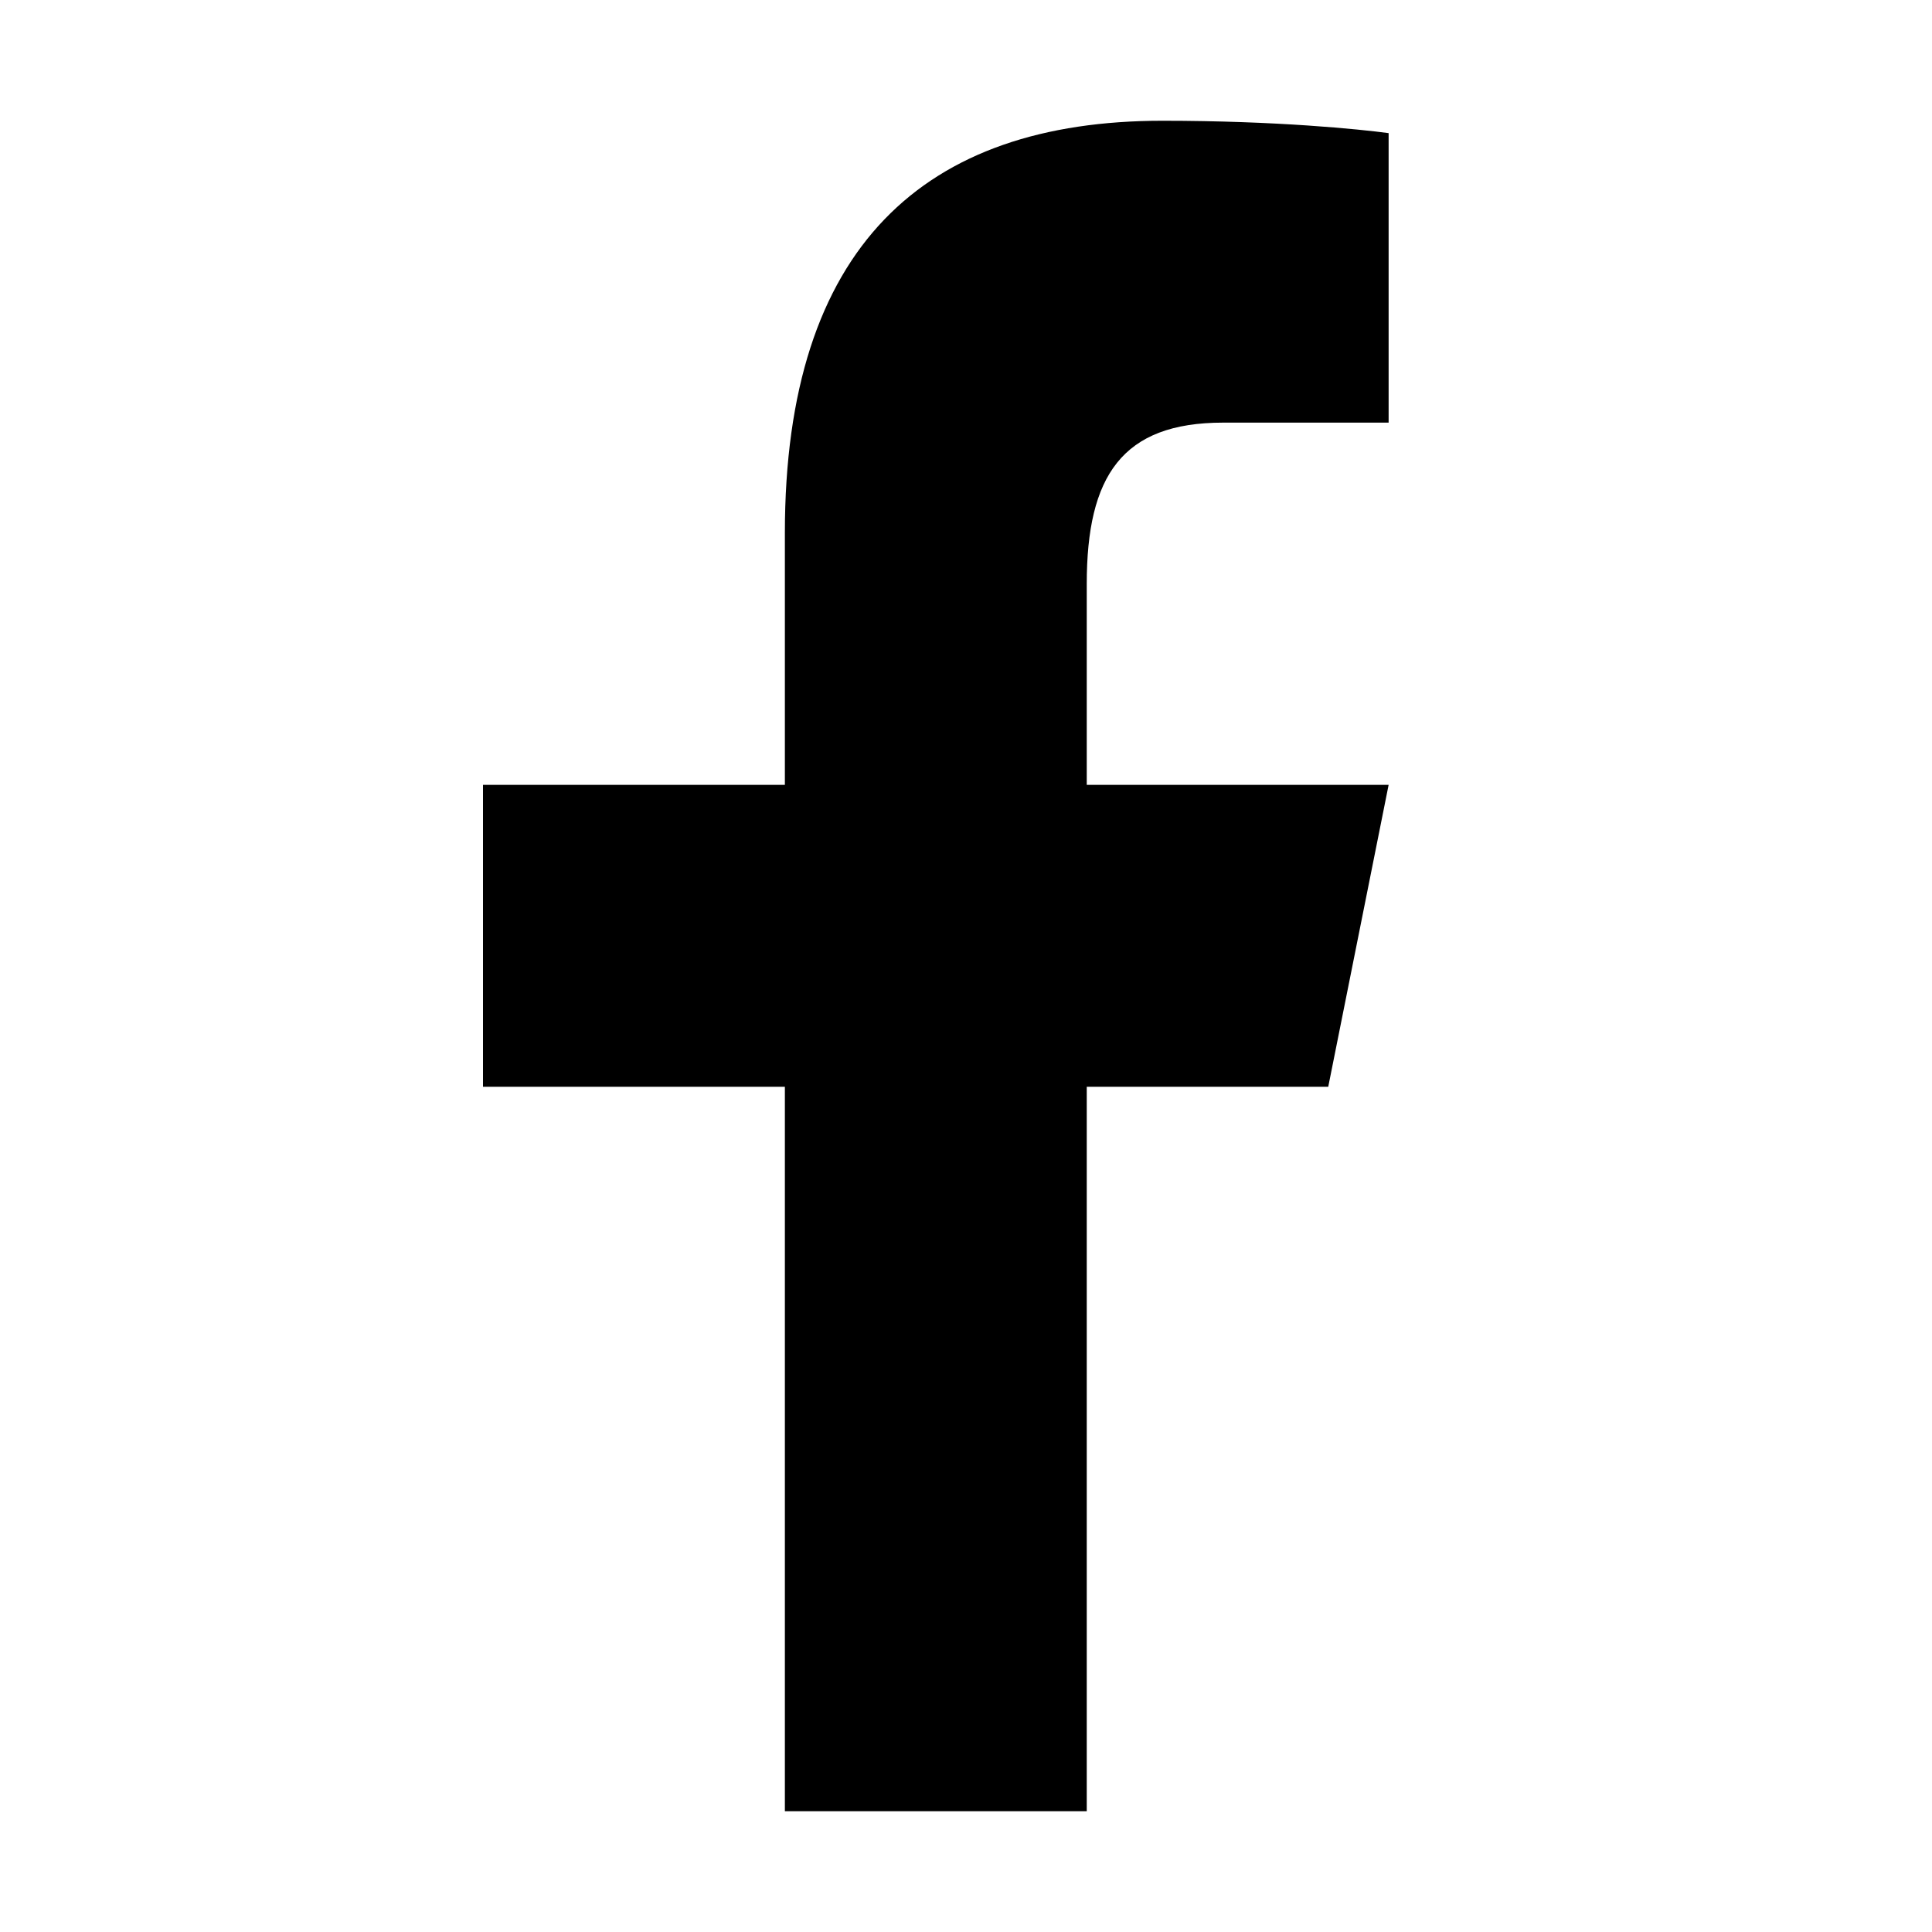
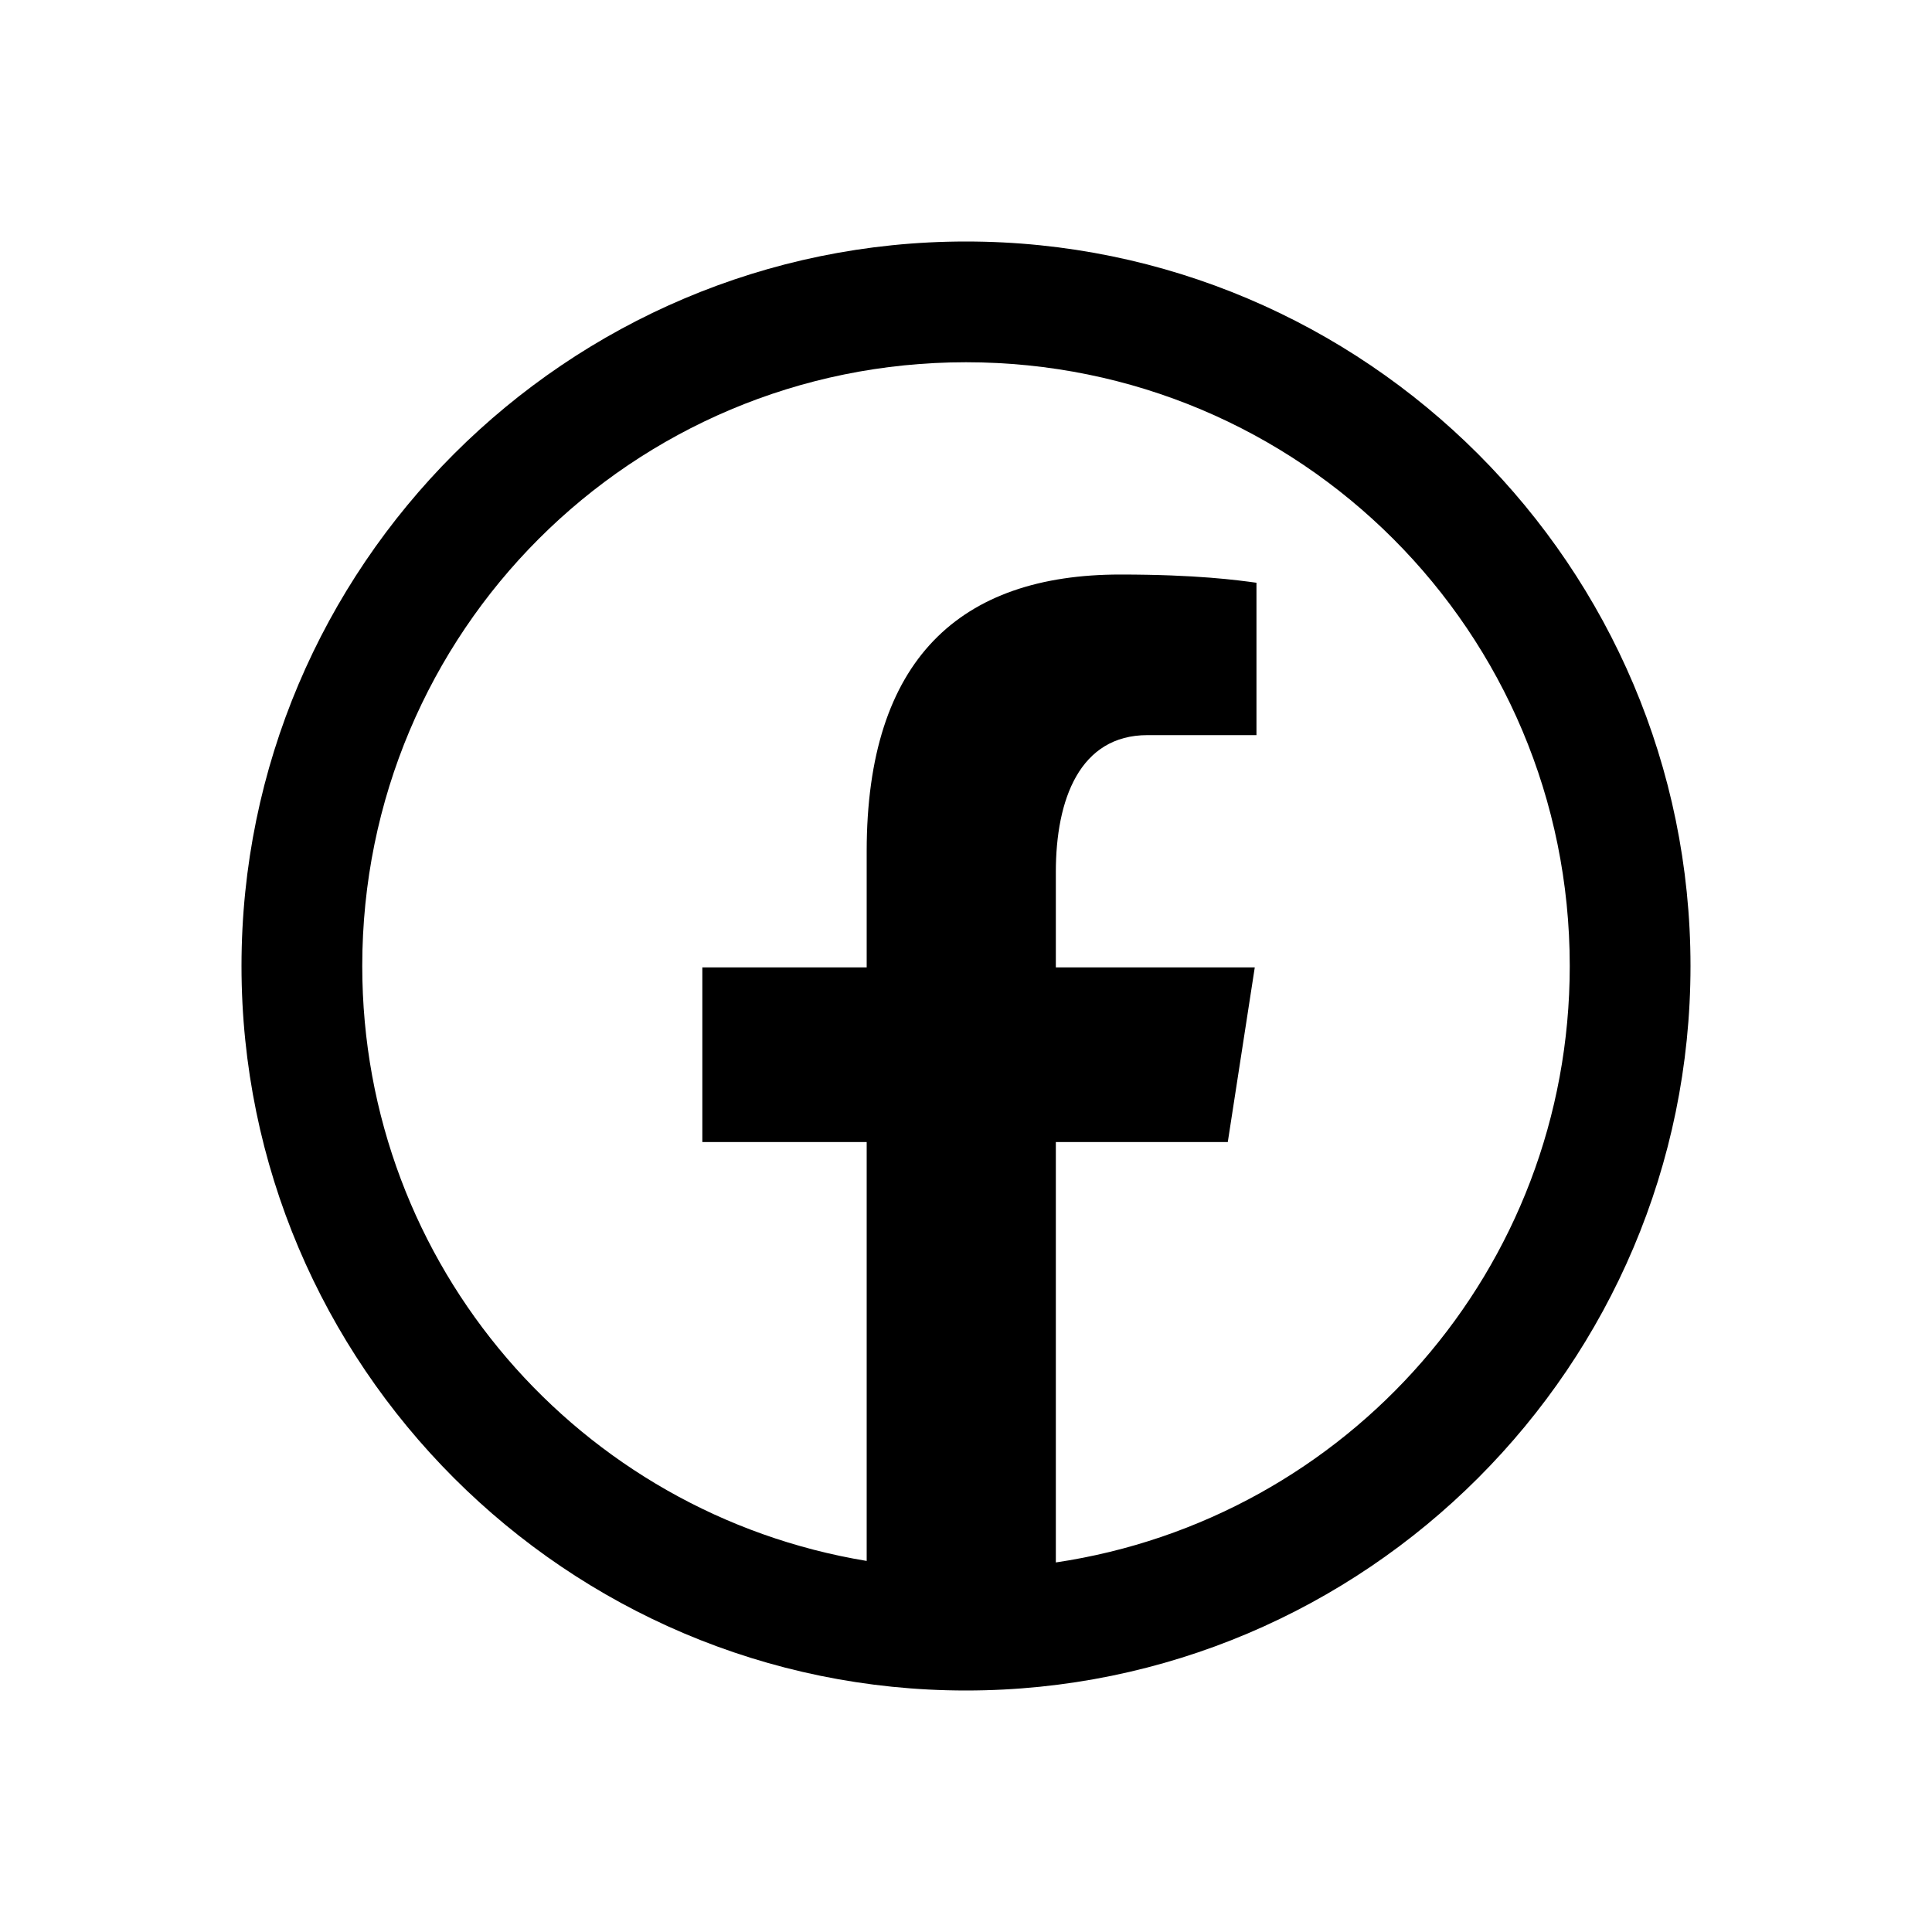
<svg xmlns="http://www.w3.org/2000/svg" viewBox="0 0 32 32">
-   <path d="M 19.254 2 C 15.312 2 13 4.082 13 8.826 L 13 13 L 8 13 L 8 18 L 13 18 L 13 30 L 18 30 L 18 18 L 22 18 L 23 13 L 18 13 L 18 9.672 C 18 7.885 18.583 7 20.26 7 L 23 7 L 23 2.205 C 22.526 2.141 21.145 2 19.254 2 z" />
+   <path d="M 16 4 C 9.384 4 4 9.384 4 16 C 4 22.616 9.384 28 16 28 C 22.616 28 28 22.616 28 16 C 28 9.384 22.616 4 16 4 z M 16 6 C 21.535 6 26 10.465 26 16 C 26 21.027 22.312 25.161 17.488 25.879 L 17.488 18.916 L 20.336 18.916 L 20.783 16.023 L 17.488 16.023 L 17.488 14.443 C 17.488 13.242 17.883 12.176 19.006 12.176 L 20.811 12.176 L 20.811 9.652 C 20.494 9.609 19.823 9.516 18.555 9.516 C 15.907 9.516 14.355 10.914 14.355 14.1 L 14.355 16.023 L 11.633 16.023 L 11.633 18.916 L 14.355 18.916 L 14.355 25.854 C 9.609 25.071 6 20.973 6 16 C 6 10.465 10.465 6 16 6 z" />
</svg>
